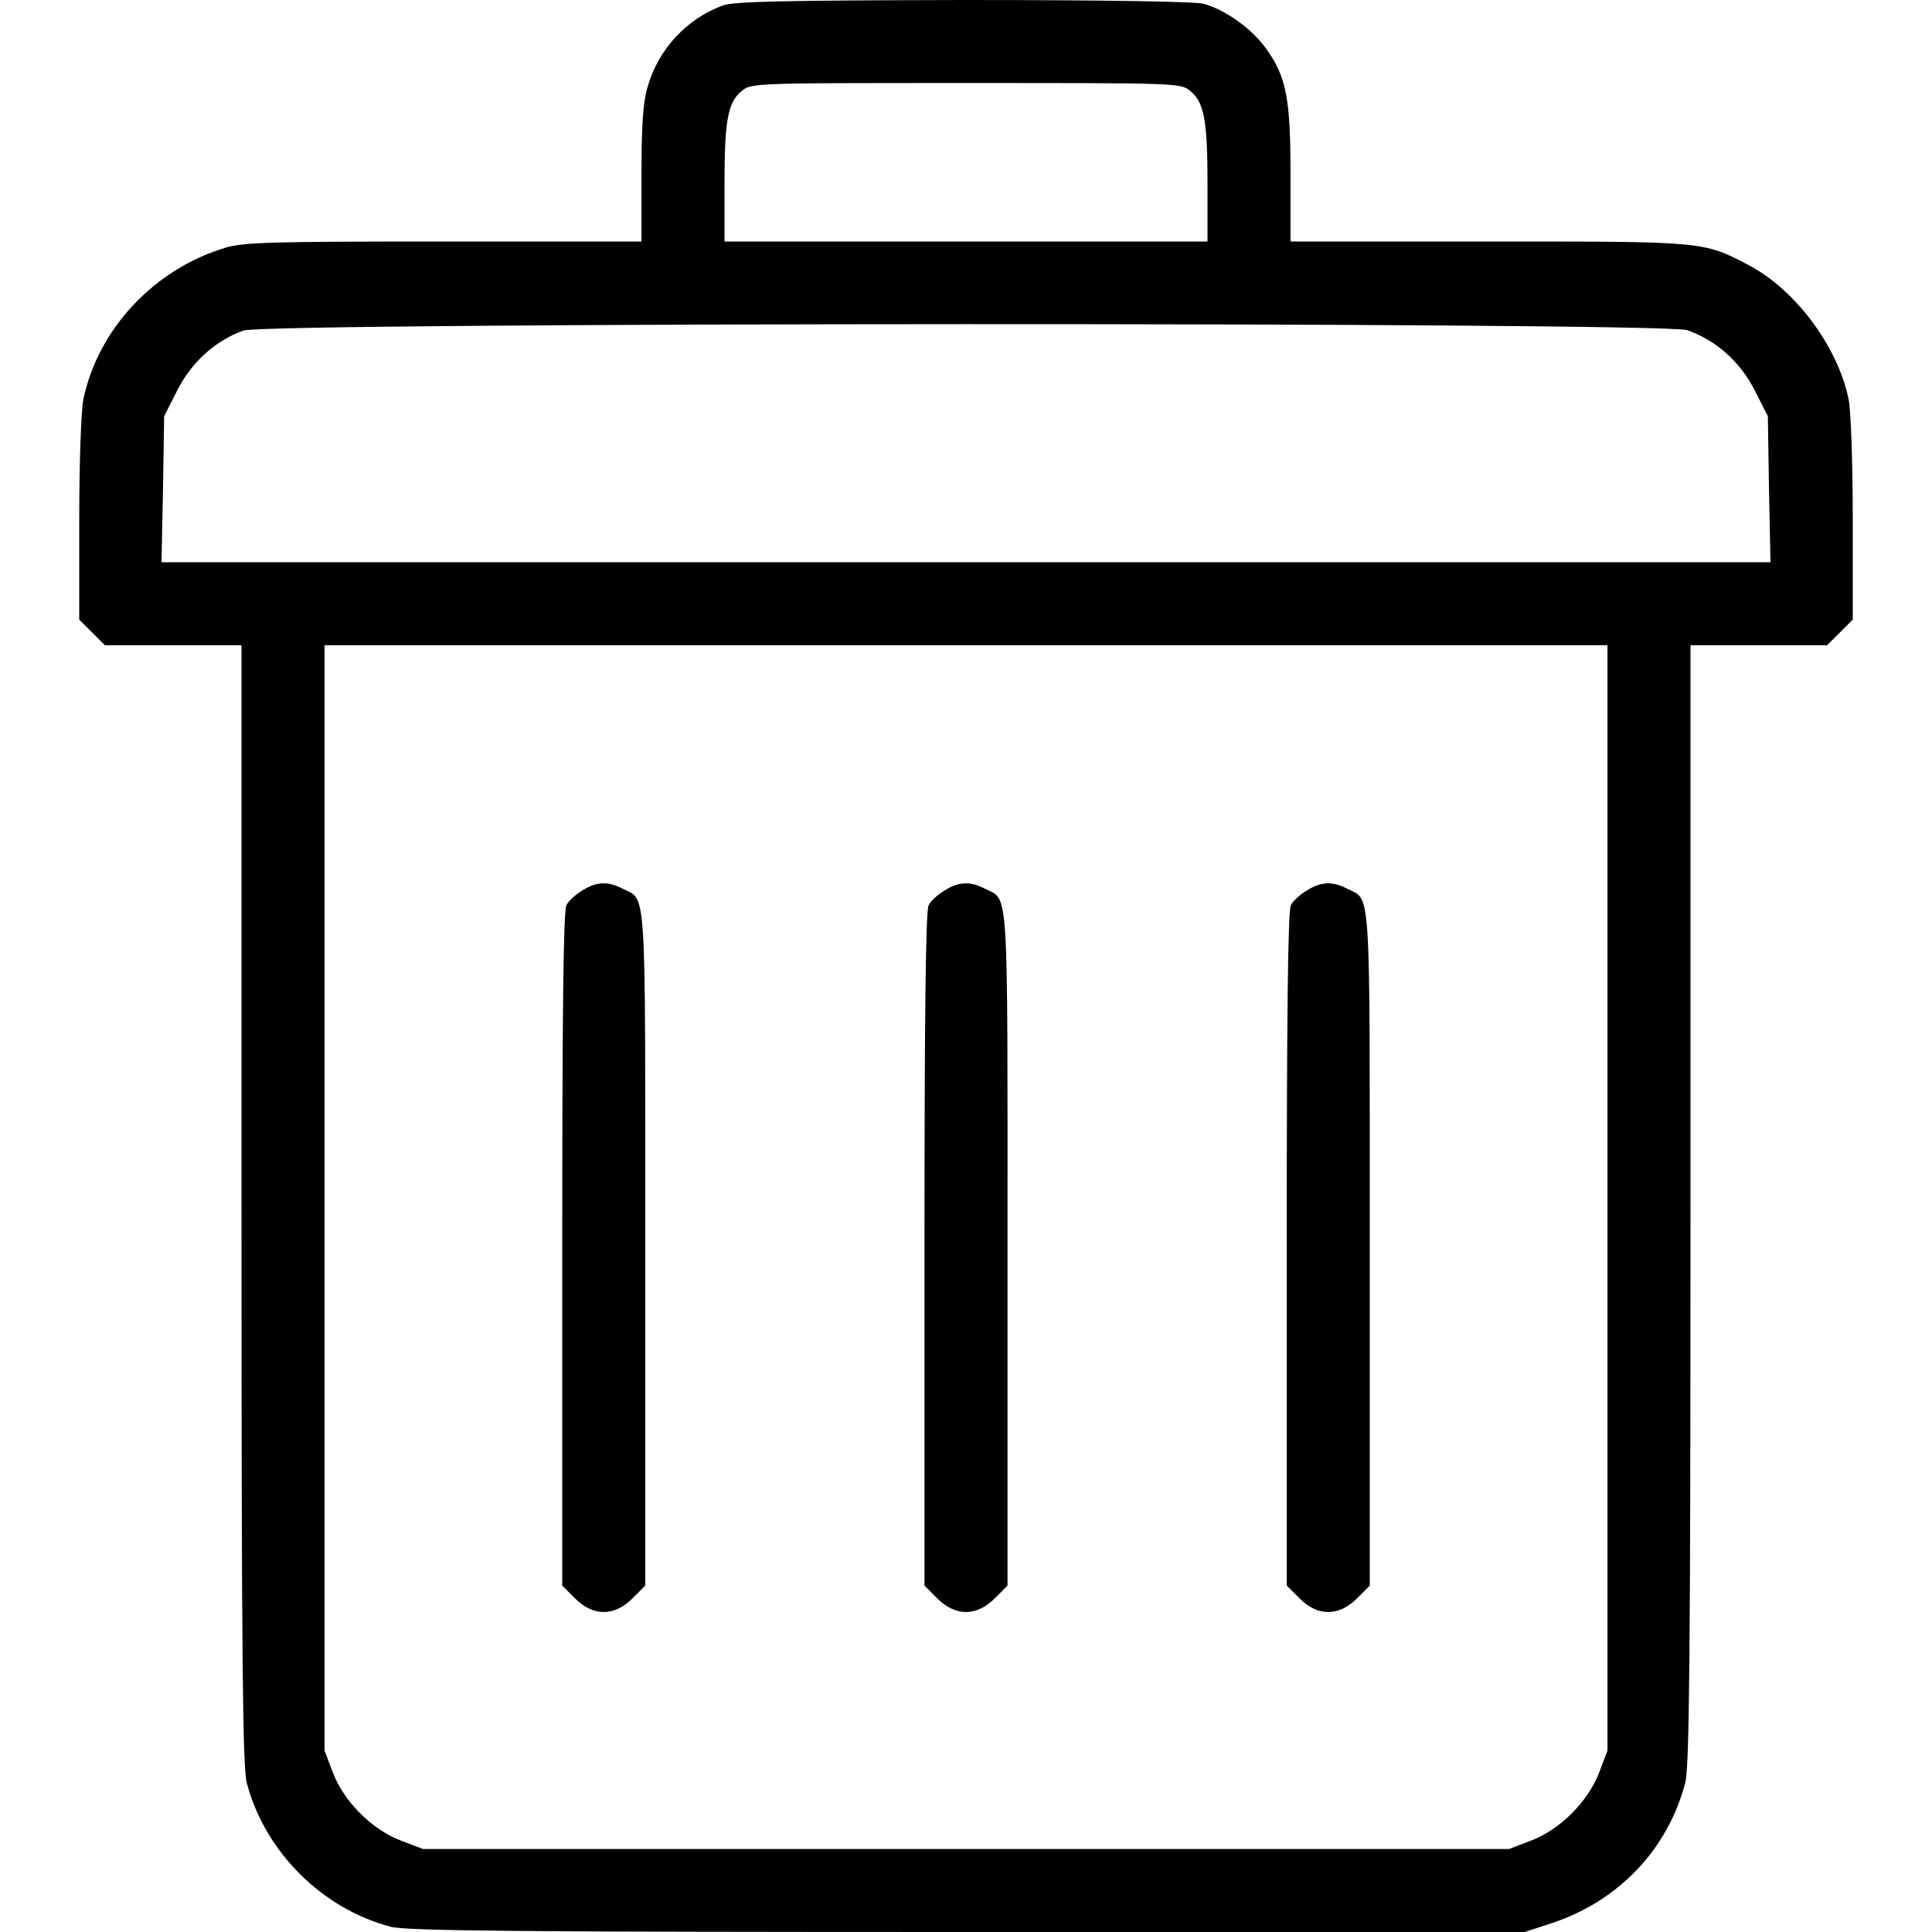
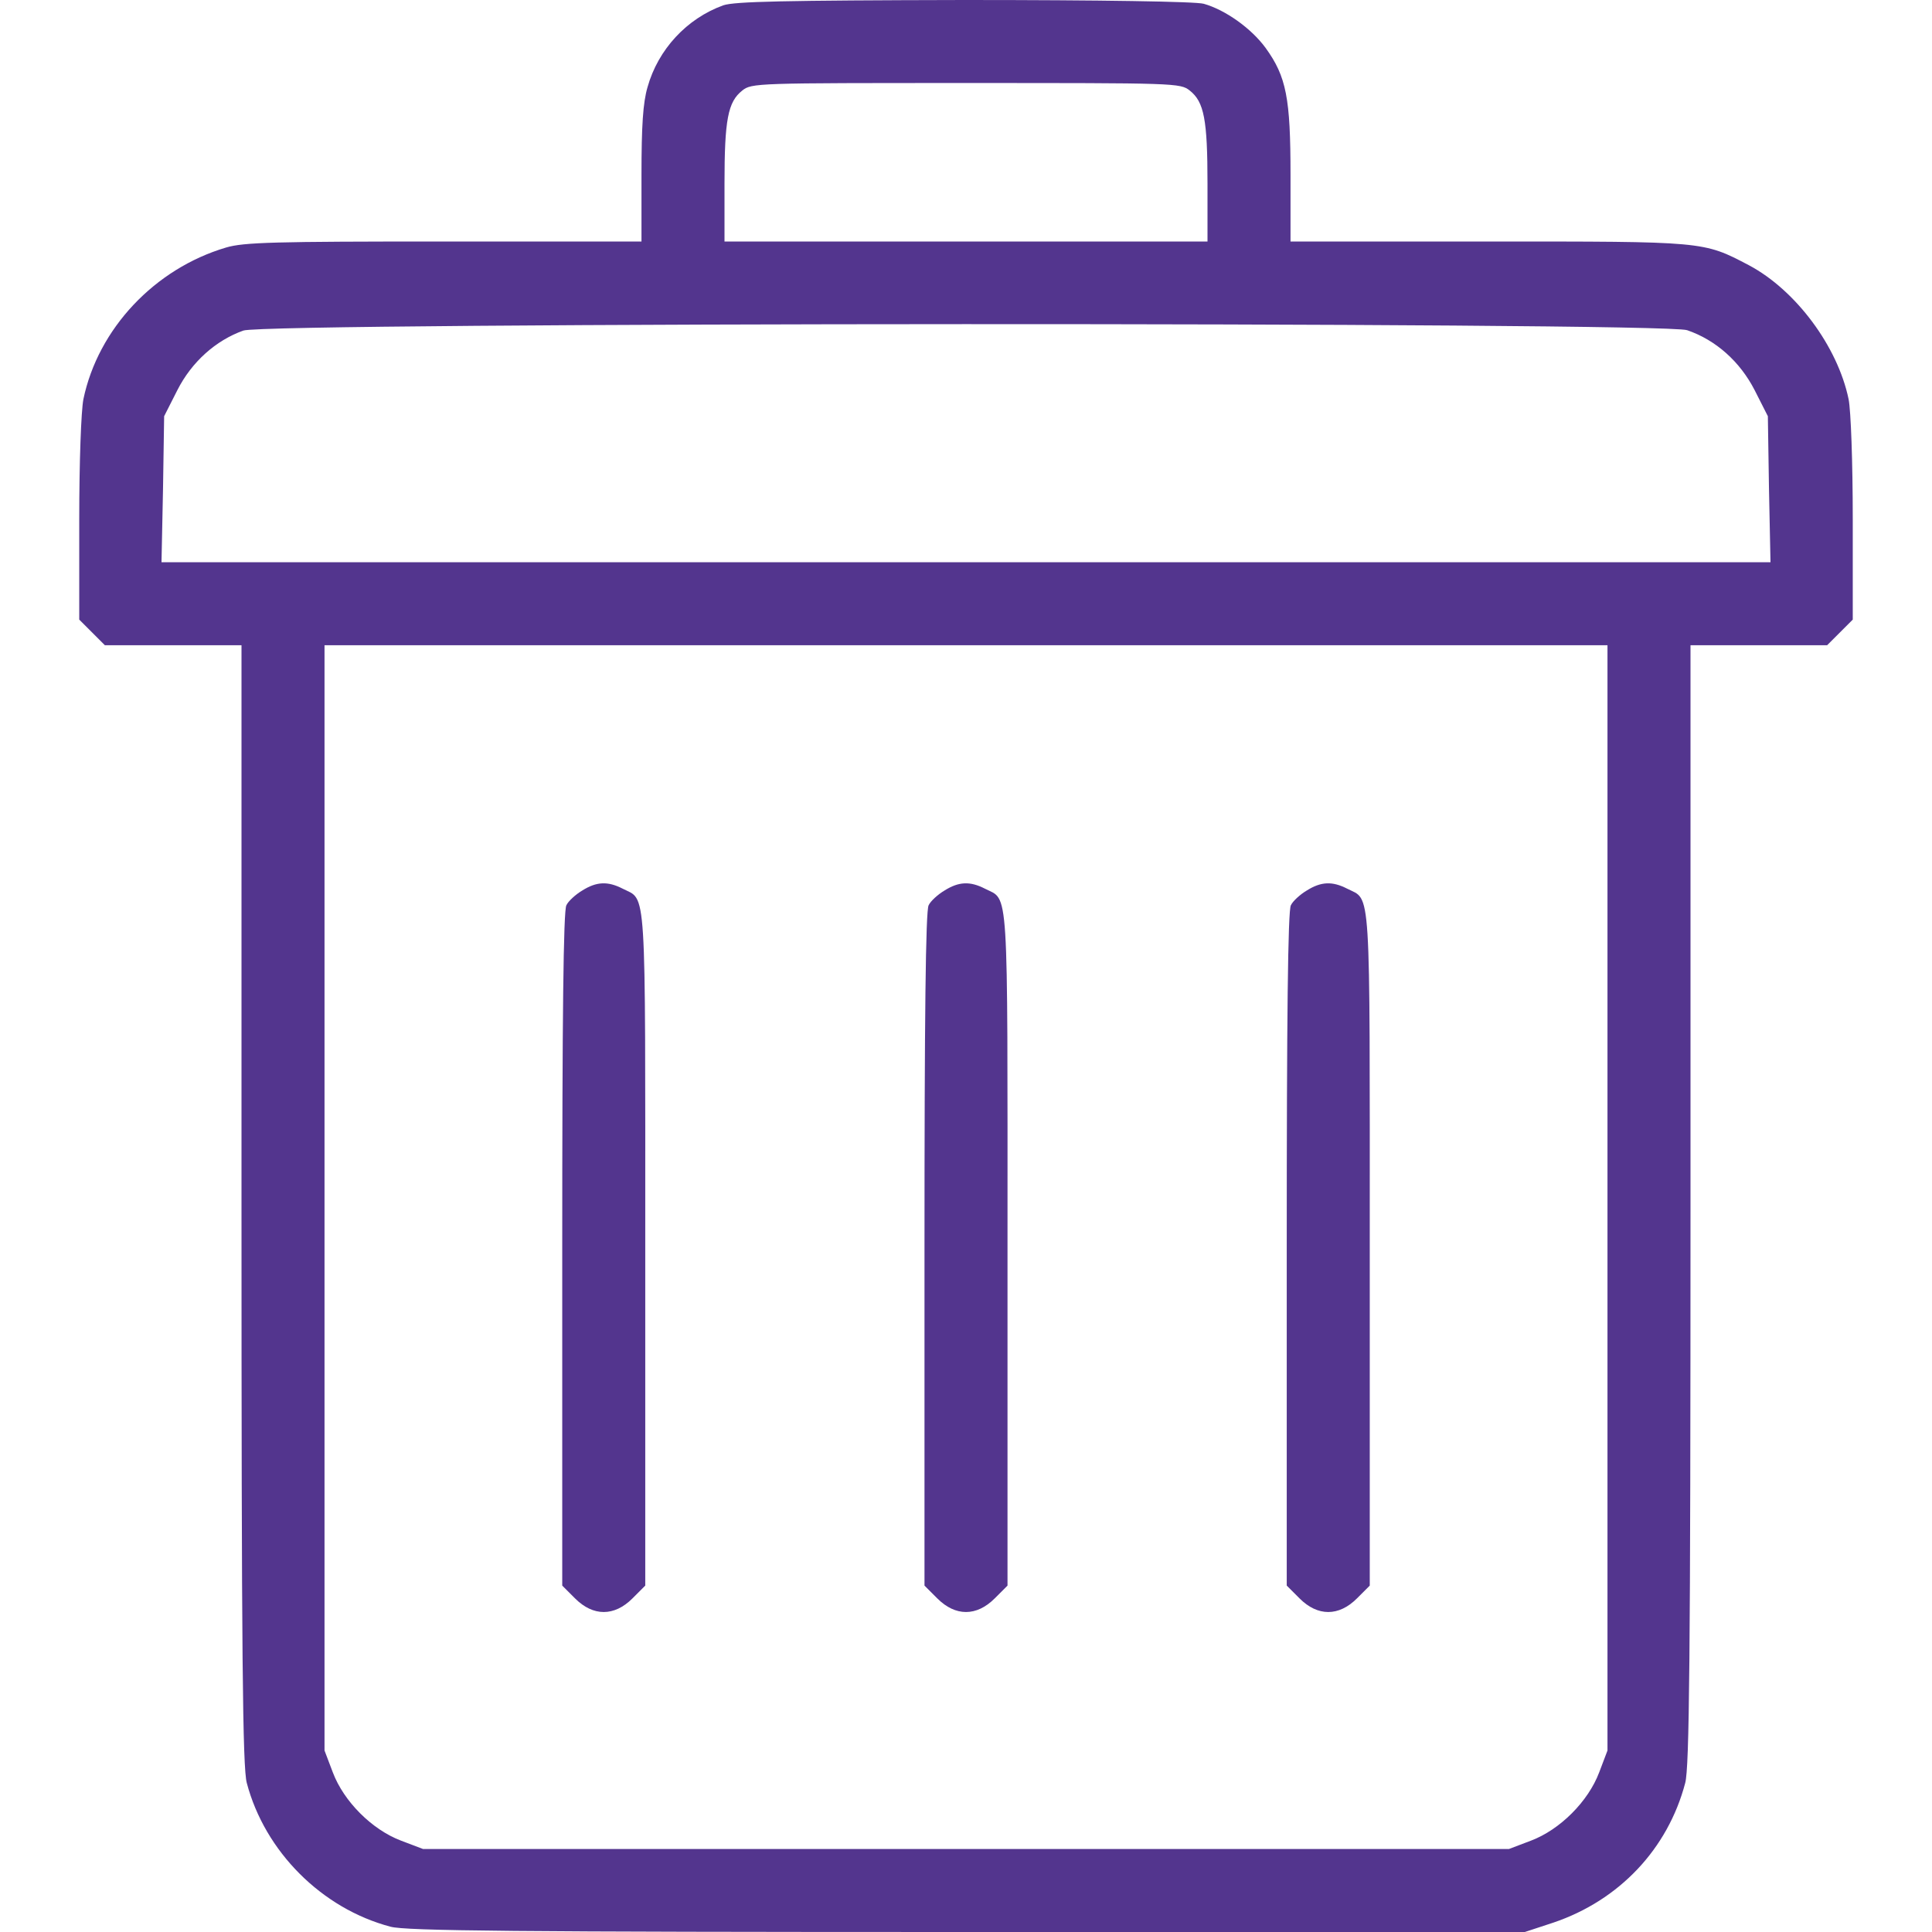
<svg xmlns="http://www.w3.org/2000/svg" version="1.0" width="512pt" height="512pt" viewBox="0 0 512 512" preserveAspectRatio="xMidYMid meet">
-   <g transform="translate(0,512) scale(0.1,-0.1)" fill="#000000" stroke="none">
+   <g transform="translate(0,512) scale(0.1,-0.1)" fill="#53358e" stroke="none">
    <path d="M1917 5106 c-97 -35 -173 -117 -201 -217 -12 -41 -16 -102 -16 -232 l0 -177 -523 0 c-450 0 -531 -2 -578 -16 -189 -56 -339 -215 -378 -402 -6 -31 -11 -165 -11 -318 l0 -266 34 -34 34 -34 181 0 181 0 0 -1482 c0 -1204 3 -1492 14 -1533 48 -182 199 -333 381 -381 41 -11 325 -14 1528 -14 l1478 0 76 25 c174 59 303 195 349 370 11 41 14 329 14 1533 l0 1482 181 0 181 0 34 34 34 34 0 266 c0 152 -5 288 -11 318 -29 140 -140 289 -264 355 -122 64 -116 63 -692 63 l-523 0 0 177 c0 203 -11 260 -66 336 -38 52 -107 101 -164 117 -21 6 -272 10 -635 10 -479 -1 -608 -4 -638 -14z m1236 -226 c38 -30 47 -77 47 -247 l0 -153 -640 0 -640 0 0 153 c0 170 9 217 47 247 25 20 37 20 593 20 556 0 568 0 593 -20z m1318 -635 c76 -26 140 -83 179 -159 l35 -69 3 -193 4 -194 -2132 0 -2132 0 4 194 3 193 35 69 c38 75 102 132 175 158 62 22 3761 23 3826 1z m-211 -2300 l0 -1464 -22 -58 c-29 -77 -104 -152 -181 -181 l-58 -22 -1439 0 -1439 0 -58 22 c-77 29 -152 104 -181 181 l-22 58 0 1464 0 1465 1700 0 1700 0 0 -1465z" />
    <path d="M1543 2760 c-17 -10 -37 -28 -42 -39 -8 -13 -11 -300 -11 -911 l0 -892 34 -34 c48 -48 104 -48 152 0 l34 34 0 894 c0 982 4 920 -60 953 -39 20 -69 19 -107 -5z" />
    <path d="M2503 2760 c-17 -10 -37 -28 -42 -39 -8 -13 -11 -300 -11 -911 l0 -892 34 -34 c48 -48 104 -48 152 0 l34 34 0 894 c0 982 4 920 -60 953 -39 20 -69 19 -107 -5z" />
    <path d="M3463 2760 c-17 -10 -37 -28 -42 -39 -8 -13 -11 -300 -11 -911 l0 -892 34 -34 c48 -48 104 -48 152 0 l34 34 0 894 c0 982 4 920 -60 953 -39 20 -69 19 -107 -5z" />
  </g>
</svg>
